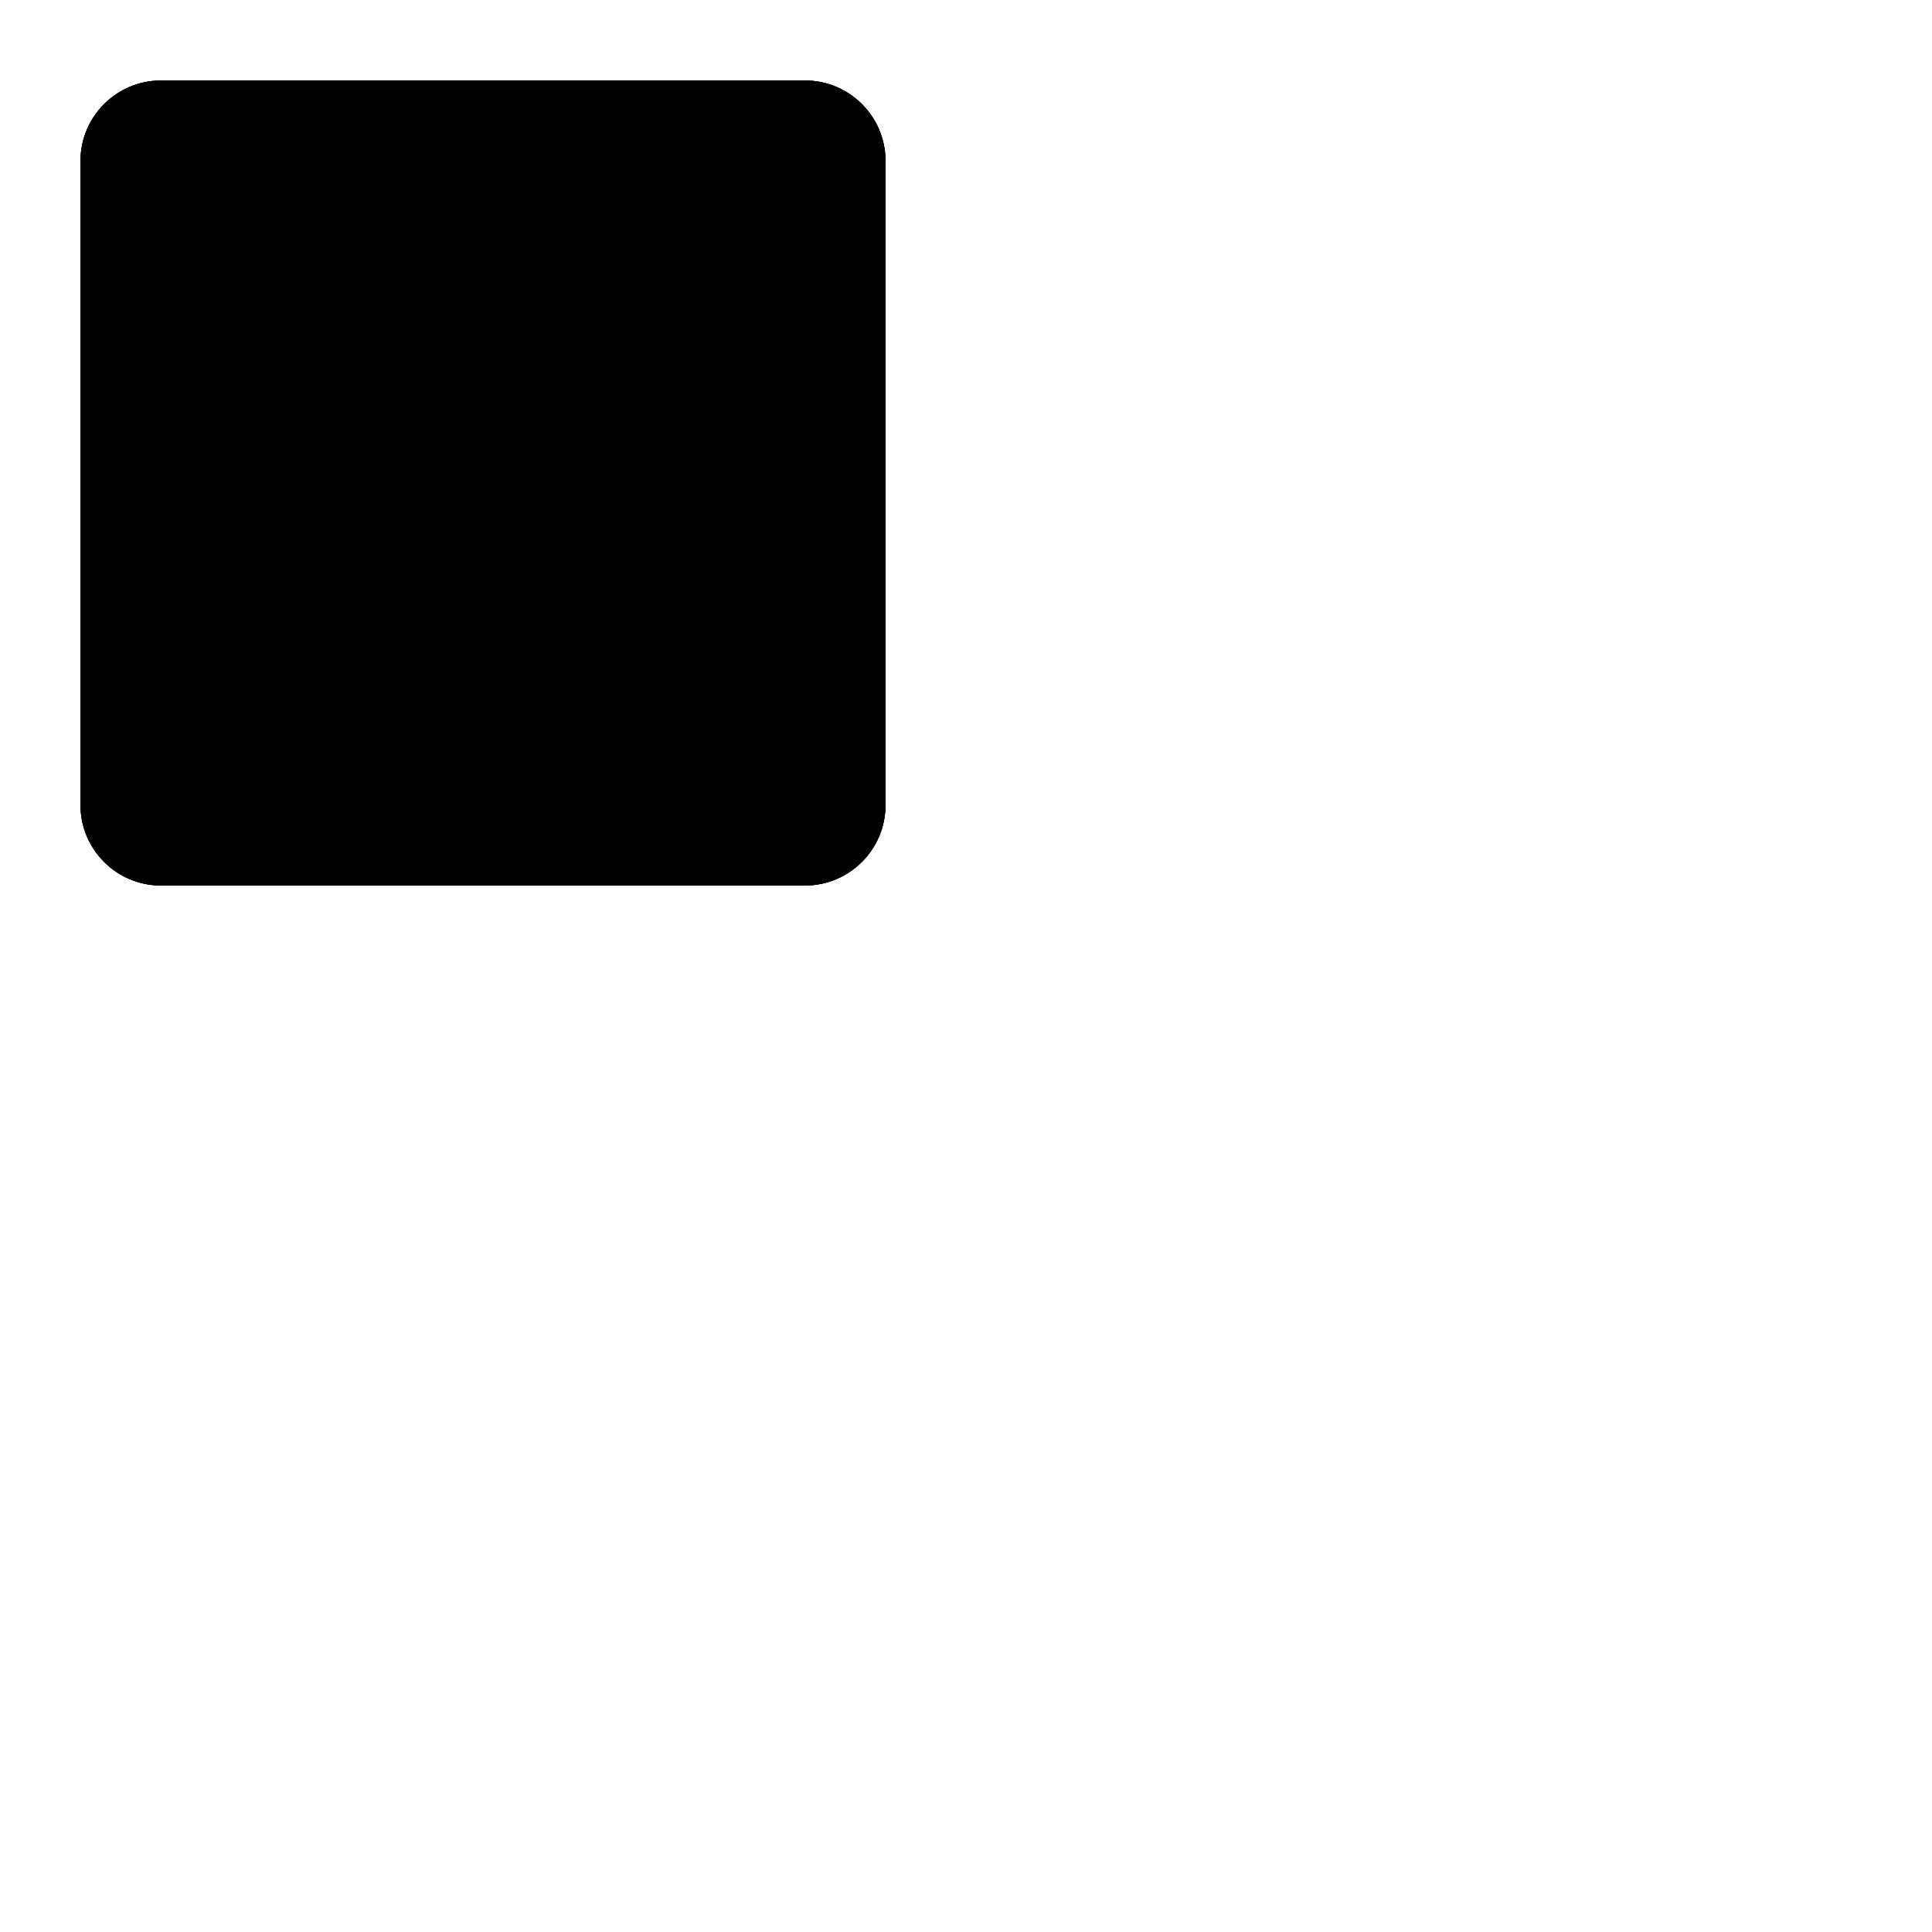
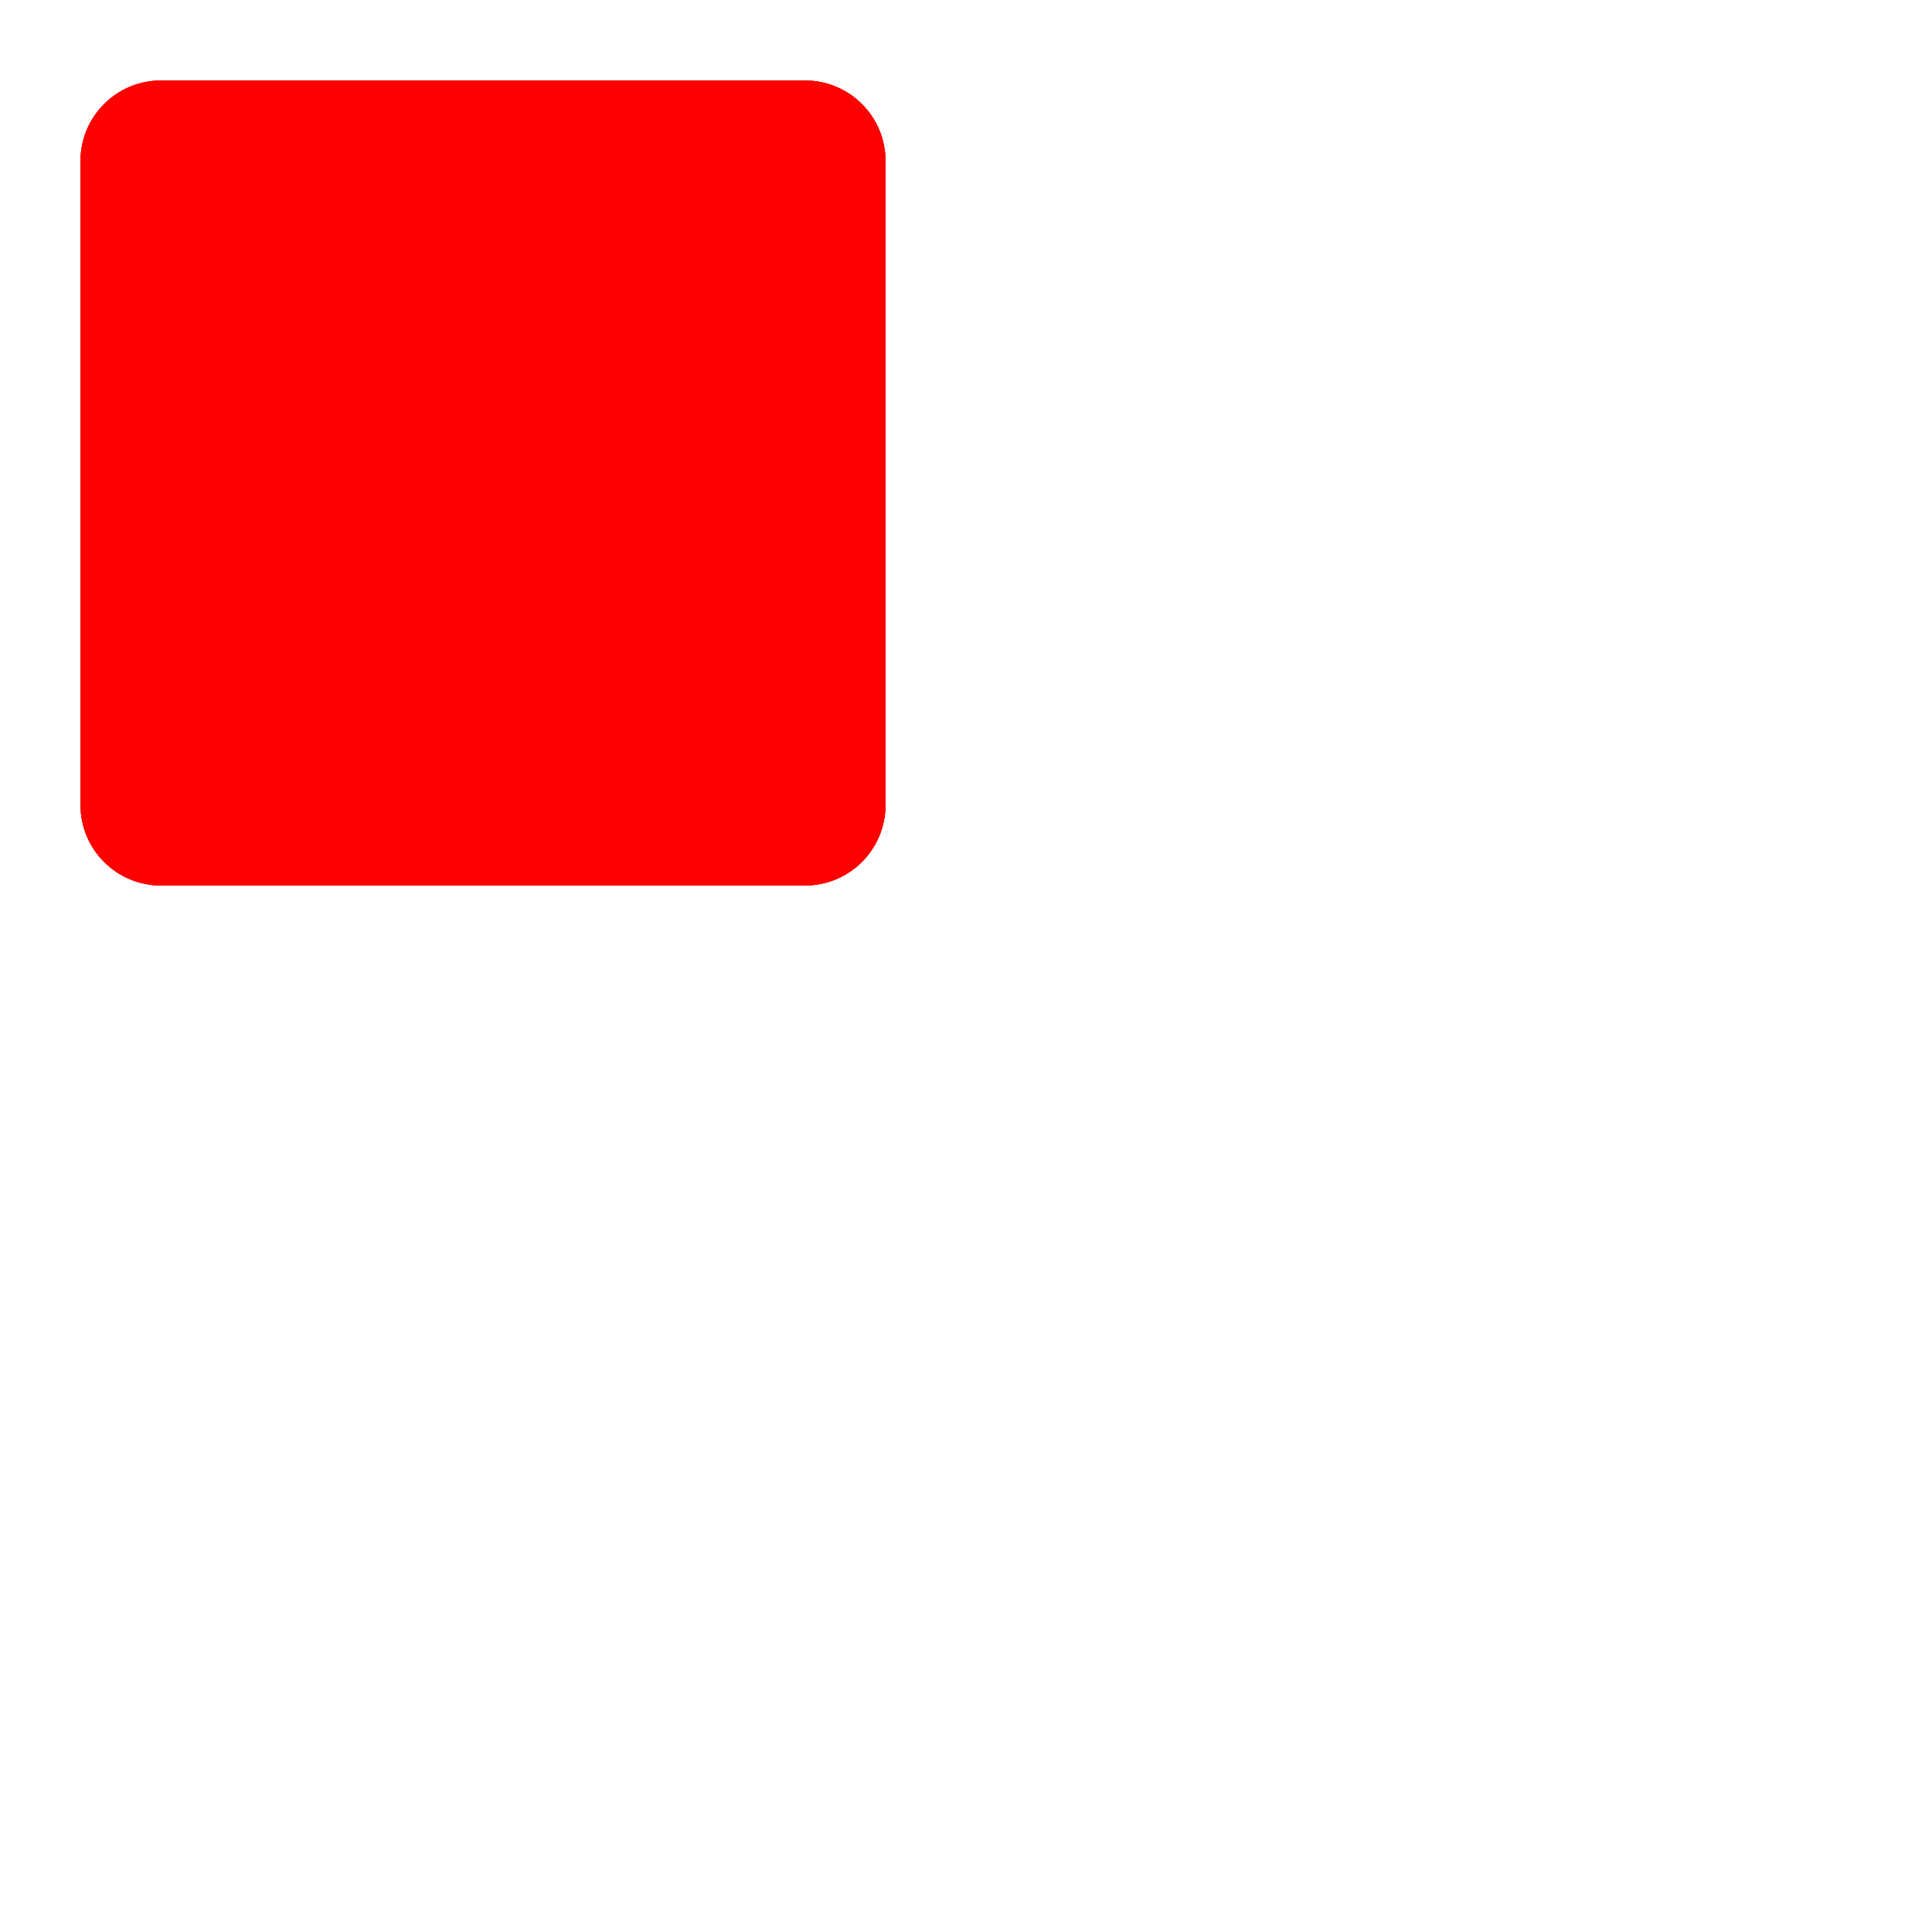
<svg xmlns="http://www.w3.org/2000/svg" width="24" height="24" viewBox="0 0 24 24">
-   <style>.spinner_9y7u{animation:spinner_fUkk 2.4s linear infinite;animation-delay:-2.4s}.spinner_DF2s{animation-delay:-1.6s}.spinner_q27e{animation-delay:-.8s}@keyframes spinner_fUkk{8.33%{x:13px;y:1px}25%{x:13px;y:1px}33.3%{x:13px;y:13px}50%{x:13px;y:13px}58.33%{x:1px;y:13px}75%{x:1px;y:13px}83.33%{x:1px;y:1px}}</style>
-   <rect class="spinner_9y7u" x="1" y="1" rx="1" width="10" height="10" />
-   <rect class="spinner_9y7u spinner_DF2s" x="1" y="1" rx="1" width="10" height="10" />
-   <rect class="spinner_9y7u spinner_q27e" x="1" y="1" rx="1" width="10" height="10" />
+   <style>
+     .spinner_9y7u{animation:spinner_fUkk 2.4s linear
+     infinite;animation-delay:-2.4s}.spinner_DF2s{animation-delay:-1.6s}.spinner_q27e{animation-delay:-.8s}@keyframes
+     spinner_fUkk{8.33%{x:13px;y:1px}25%{x:13px;y:1px}33.3%{x:13px;y:13px}50%{x:13px;y:13px}58.33%{x:1px;y:13px}75%{x:1px;y:13px}83.33%{x:1px;y:1px}}
+   </style>
+   <rect fill="red" class="spinner_9y7u" x="1" y="1" rx="1" width="10" height="10" />
+   <rect fill="red" class="spinner_9y7u spinner_DF2s" x="1" y="1" rx="1" width="10" height="10" />
+   <rect fill="red" class="spinner_9y7u spinner_q27e" x="1" y="1" rx="1" width="10" height="10" />
</svg>
